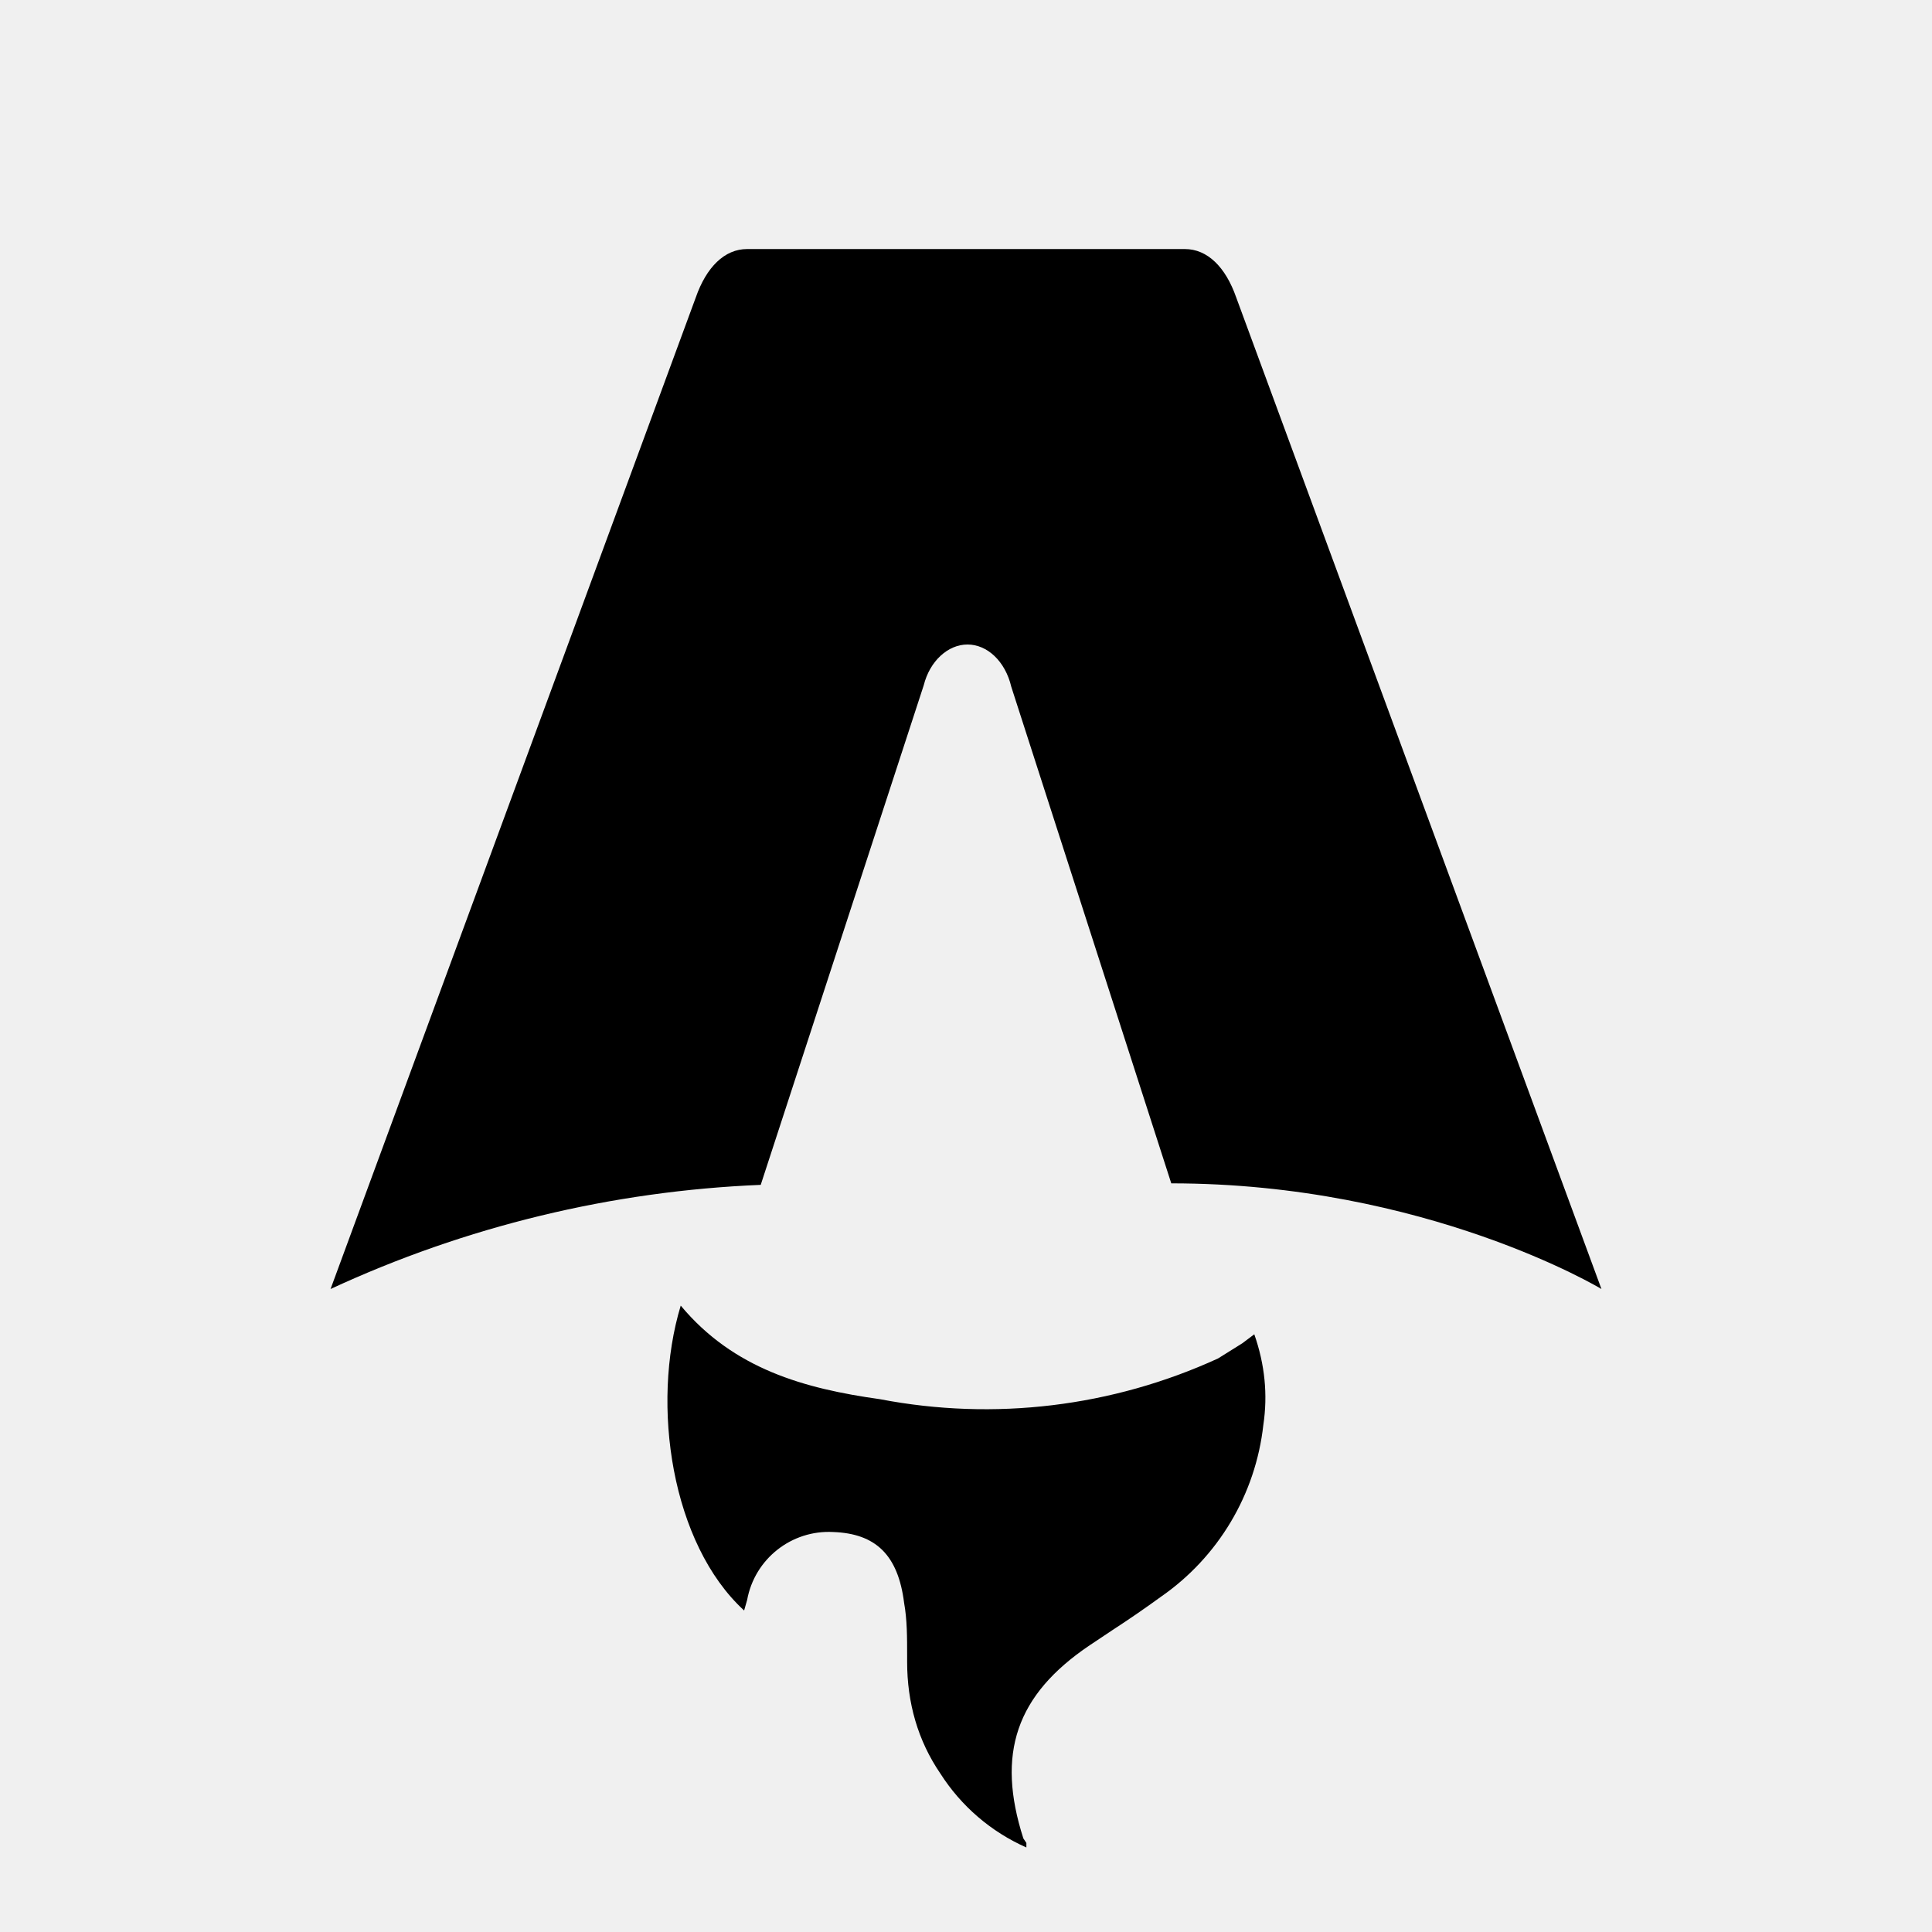
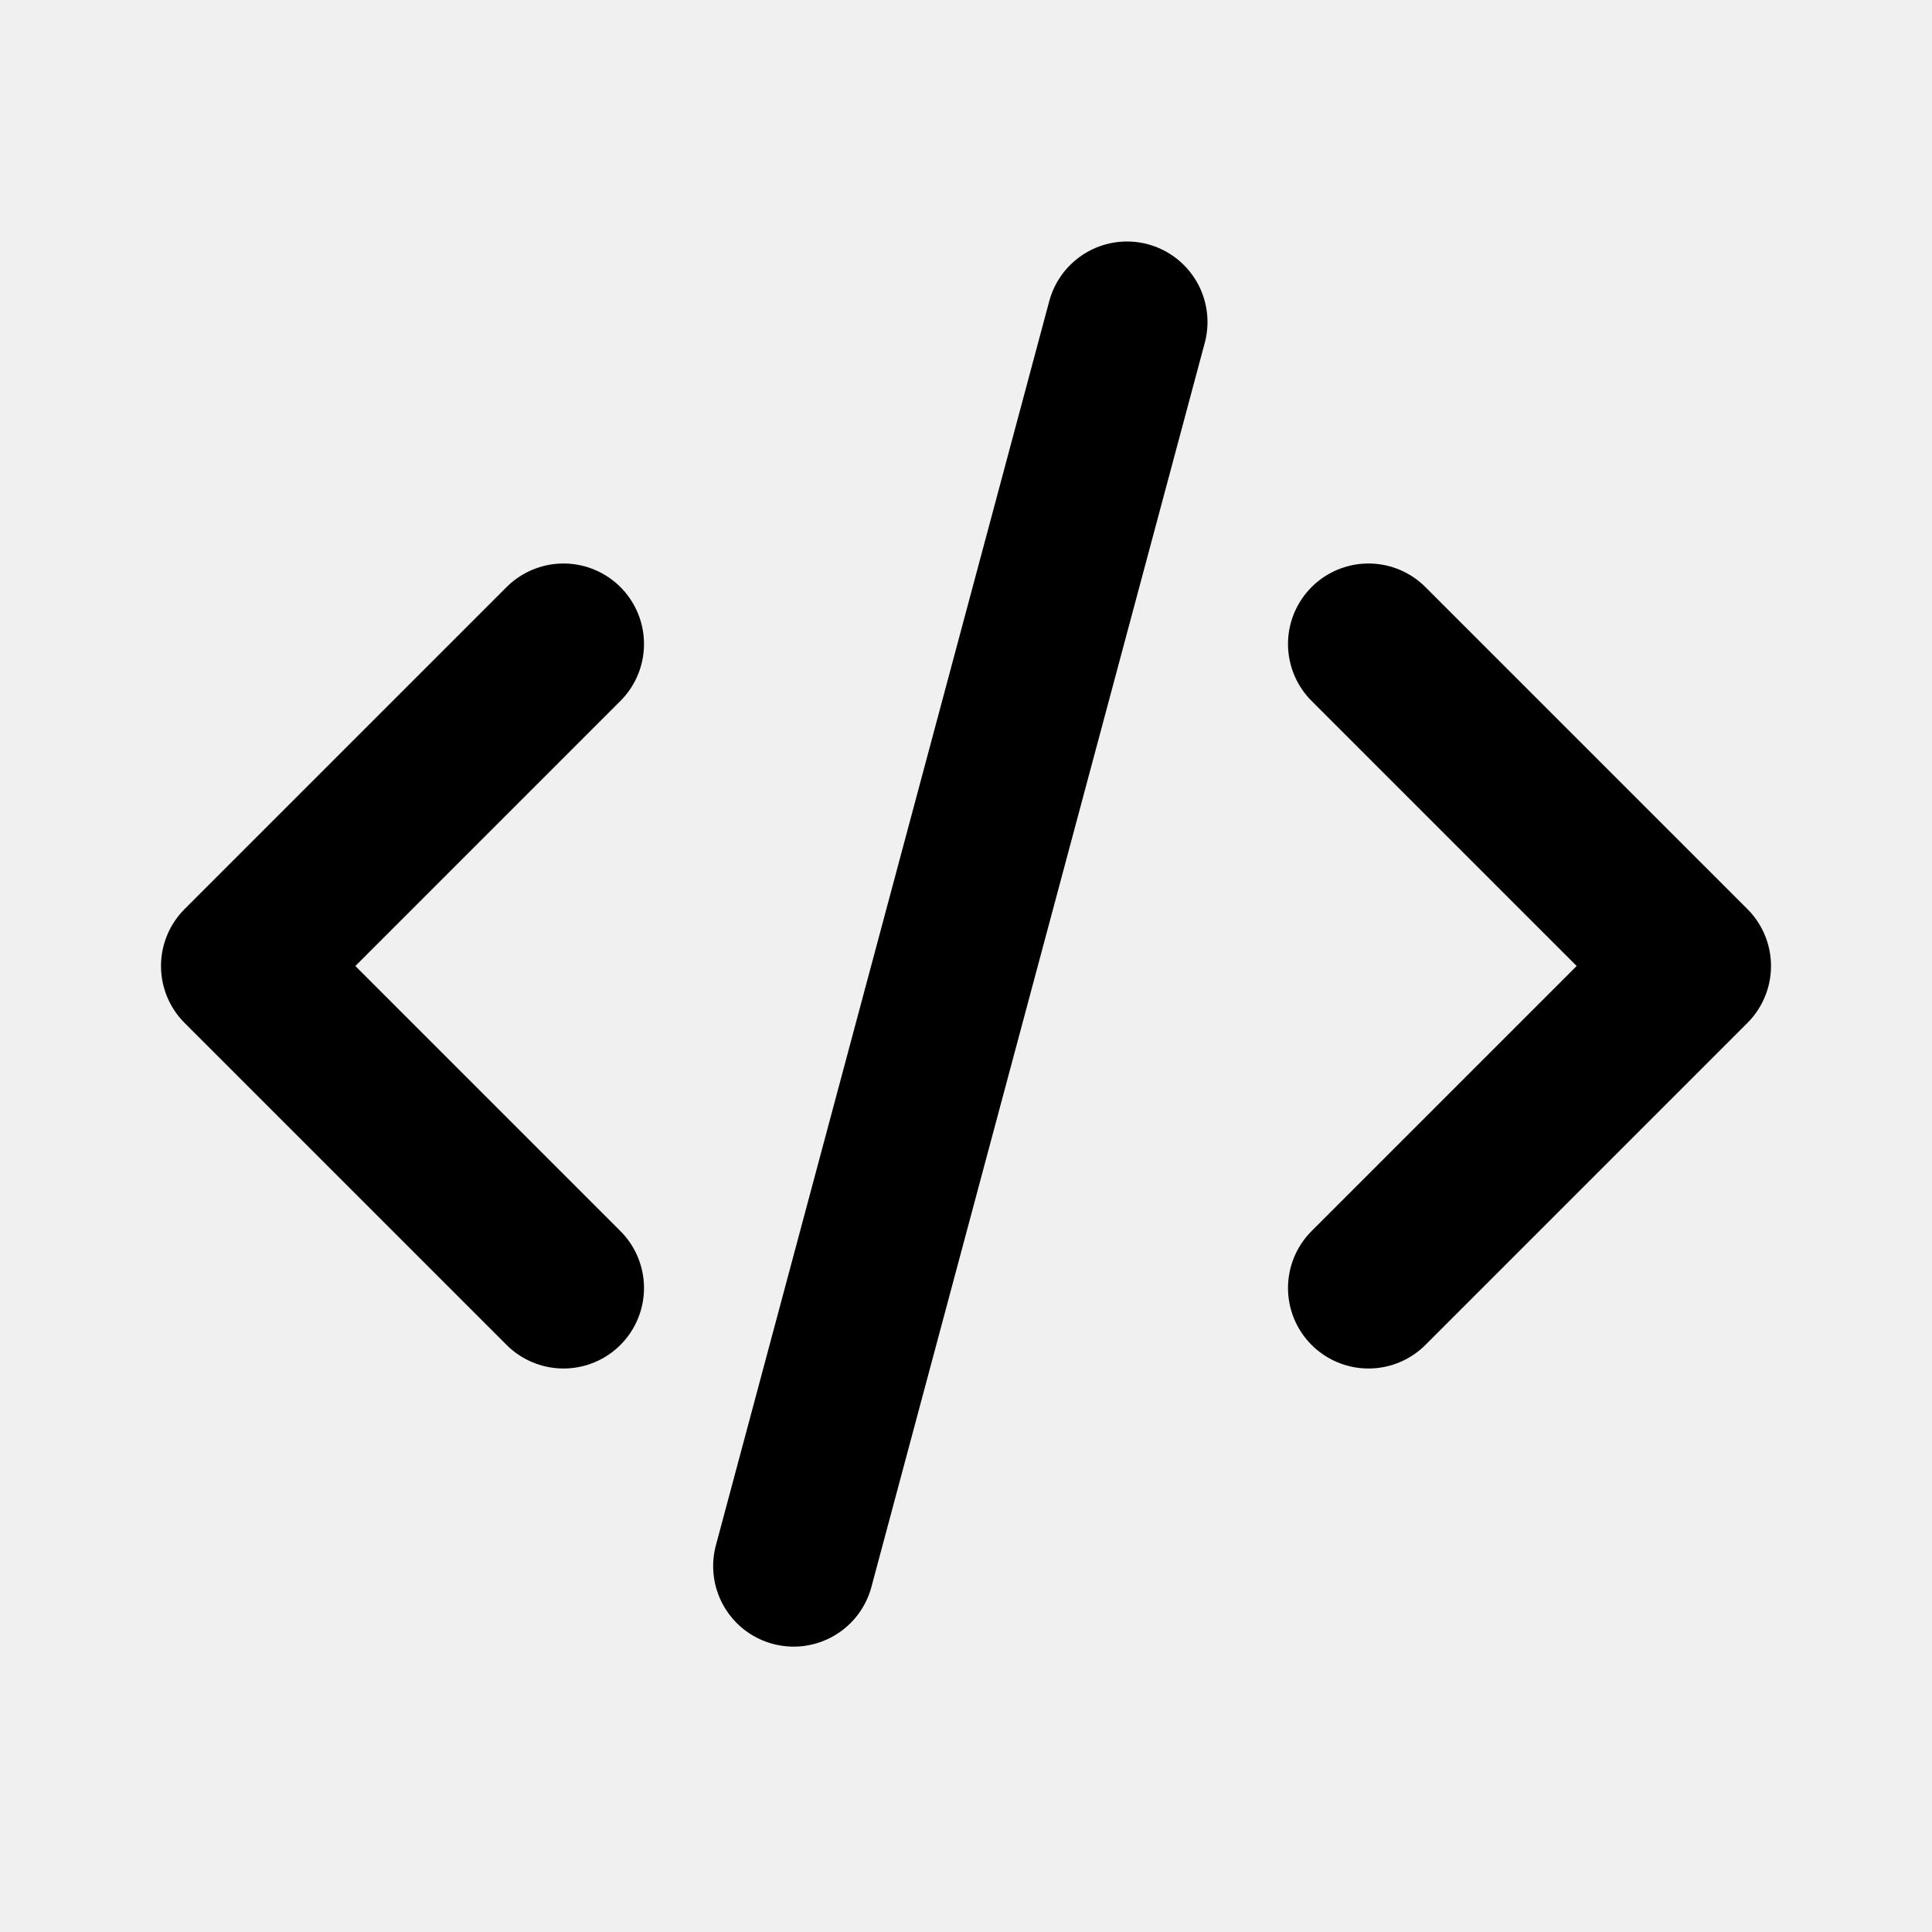
- <svg xmlns="http://www.w3.org/2000/svg" fill="none" viewBox="0 0 128 128">
-   <path d="M50.4 78.5a75.1 75.1 0 0 0-28.5 6.9l24.2-65.7c.7-2 1.9-3.2 3.4-3.2h29c1.5 0 2.7 1.2 3.4 3.2l24.2 65.7s-11.6-7-28.5-7L67 45.5c-.4-1.7-1.6-2.8-2.9-2.8-1.3 0-2.5 1.1-2.9 2.7L50.4 78.5Zm-1.1 28.2Zm-4.2-20.2c-2 6.6-.6 15.8 4.2 20.2a17.5 17.5 0 0 1 .2-.7 5.5 5.5 0 0 1 5.7-4.5c2.8.1 4.3 1.5 4.7 4.7.2 1.1.2 2.3.2 3.5v.4c0 2.7.7 5.2 2.2 7.4a13 13 0 0 0 5.7 4.9v-.3l-.2-.3c-1.8-5.6-.5-9.5 4.4-12.8l1.5-1a73 73 0 0 0 3.2-2.2 16 16 0 0 0 6.8-11.4c.3-2 .1-4-.6-6l-.8.6-1.6 1a37 37 0 0 1-22.4 2.7c-5-.7-9.7-2-13.2-6.2Z" />
-   <style>
-         path { fill: #000; }
-         @media (prefers-color-scheme: dark) {
-             path { fill: #FFF; }
-         }
-     </style>
+ <svg xmlns="http://www.w3.org/2000/svg" width="800" height="800" viewBox="0 0 24 24" fill="none">
+   <path d="m7 8-4 4 4 4M17 8l4 4-4 4M14 4 9.859 19.455" stroke="#000" stroke-width="2" stroke-linecap="round" stroke-linejoin="round" />
</svg>
